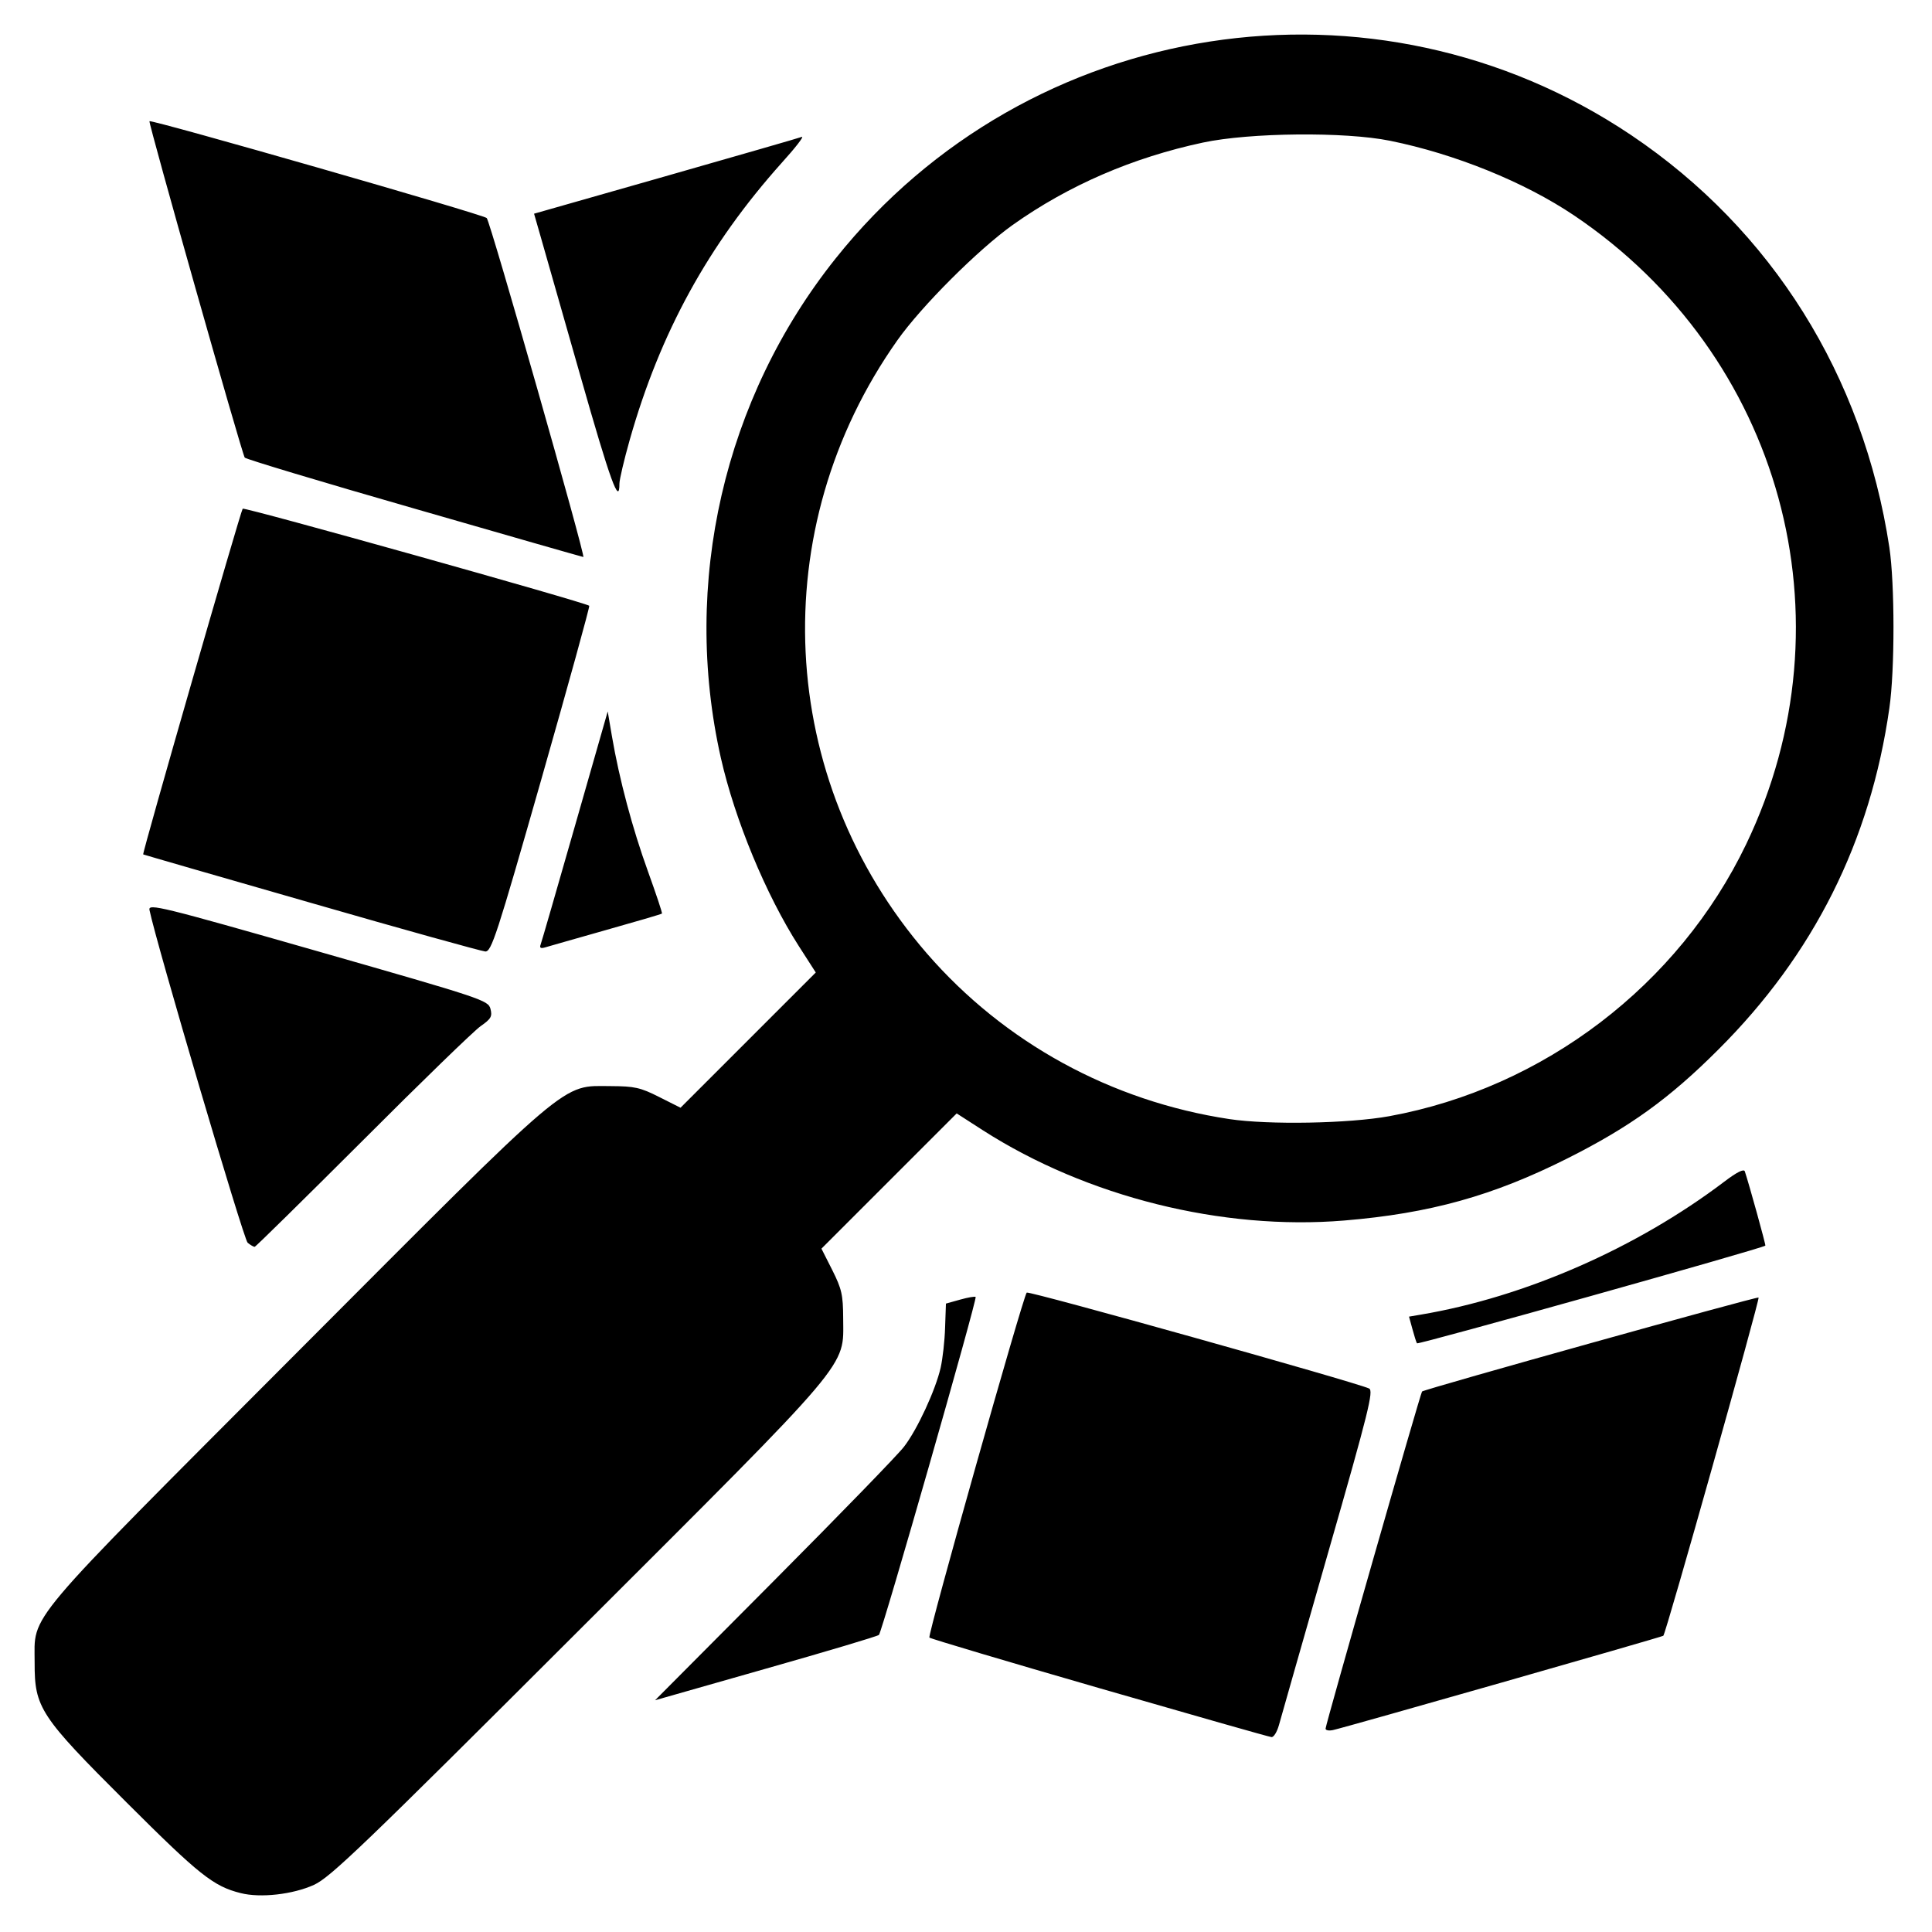
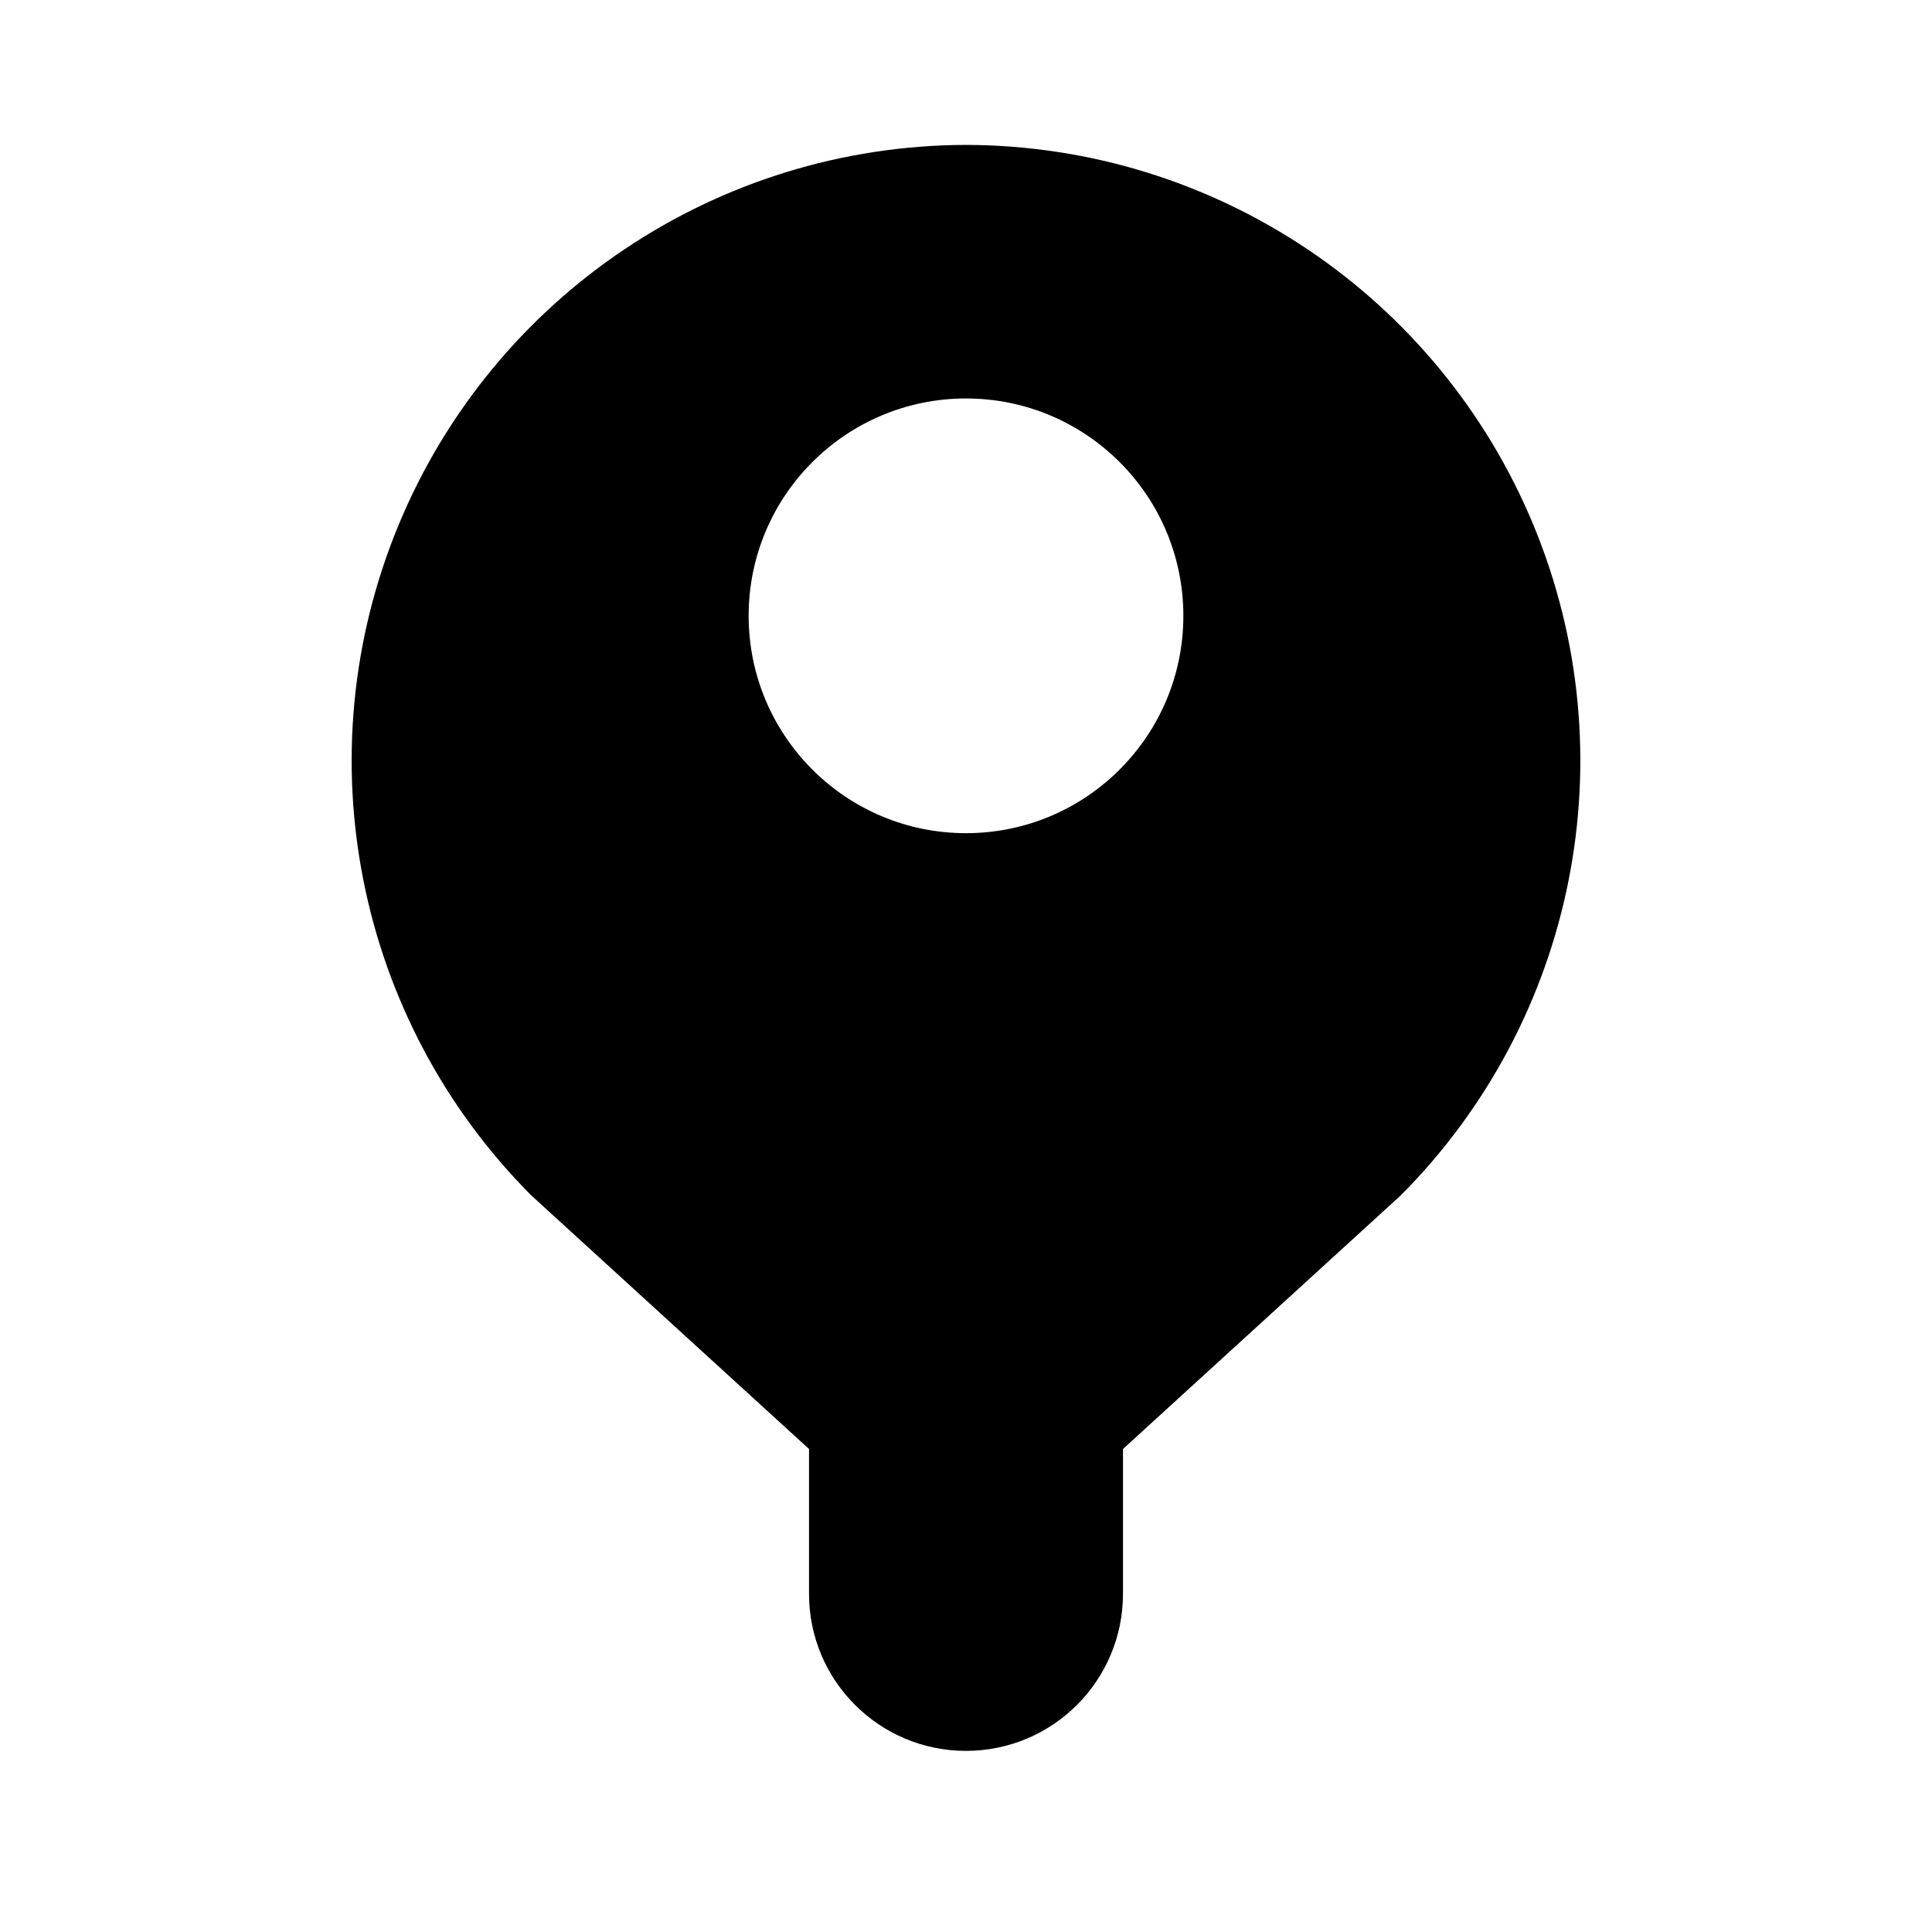
- <svg xmlns="http://www.w3.org/2000/svg" width="16px" height="16px" viewBox="0 0 16 16" version="1.1">
-   <g id="Logo_simple" fill="black">
-     <g id="layer1" transform="translate(0.234847, 0.091766)">
-       <path d="M1.758,15.586 C1.533,15.53 1.415,15.436 0.813,14.835 C0.097,14.121 0.051,14.051 0.052,13.679 C0.053,13.264 -0.072,13.412 2.216,11.118 C4.527,8.801 4.408,8.902 4.826,8.903 C5.019,8.904 5.068,8.914 5.224,8.993 L5.401,9.082 L5.961,8.522 L6.521,7.962 L6.381,7.744 C6.108,7.318 5.851,6.697 5.735,6.185 C5.409,4.738 5.76,3.208 6.686,2.048 C8.283,0.046 11.153,-0.398 13.275,1.028 C14.439,1.811 15.196,3.02 15.412,4.441 C15.457,4.742 15.458,5.456 15.412,5.773 C15.255,6.876 14.785,7.813 13.996,8.6 C13.59,9.006 13.264,9.241 12.747,9.501 C12.131,9.811 11.608,9.957 10.898,10.016 C9.887,10.1 8.766,9.82 7.907,9.27 L7.688,9.129 L7.128,9.689 L6.568,10.249 L6.658,10.427 C6.736,10.583 6.747,10.631 6.748,10.825 C6.749,11.242 6.848,11.125 4.546,13.424 C2.774,15.194 2.501,15.456 2.365,15.518 C2.191,15.597 1.922,15.628 1.758,15.586 L1.758,15.586 Z M11.271,9.152 C12.55,8.918 13.667,8.066 14.227,6.898 C15.12,5.036 14.519,2.848 12.799,1.691 C12.388,1.415 11.815,1.183 11.277,1.074 C10.904,0.998 10.115,1.006 9.727,1.089 C9.146,1.213 8.614,1.443 8.152,1.771 C7.867,1.974 7.396,2.444 7.197,2.726 C6.093,4.288 6.193,6.363 7.441,7.804 C8.082,8.543 8.967,9.028 9.946,9.176 C10.272,9.225 10.936,9.213 11.271,9.152 L11.271,9.152 Z M8.87,13.889 C8.105,13.668 7.471,13.479 7.462,13.47 C7.445,13.452 8.237,10.647 8.268,10.613 C8.284,10.596 10.992,11.355 11.103,11.407 C11.142,11.425 11.101,11.593 10.766,12.76 C10.557,13.492 10.372,14.137 10.357,14.194 C10.341,14.251 10.314,14.296 10.295,14.294 C10.277,14.293 9.636,14.11 8.87,13.889 Z M10.743,14.224 C10.743,14.19 11.53,11.441 11.542,11.432 C11.571,11.41 14.318,10.643 14.329,10.654 C14.341,10.666 13.561,13.439 13.54,13.455 C13.526,13.466 10.889,14.219 10.804,14.236 C10.77,14.243 10.743,14.238 10.743,14.224 L10.743,14.224 Z M6.177,12.997 C6.72,12.451 7.204,11.953 7.252,11.889 C7.362,11.747 7.513,11.419 7.555,11.236 C7.572,11.16 7.589,11.01 7.592,10.902 L7.599,10.704 L7.717,10.671 C7.781,10.653 7.839,10.643 7.845,10.649 C7.86,10.664 7.07,13.424 7.044,13.448 C7.032,13.459 6.61,13.585 6.106,13.728 L5.19,13.989 L6.177,12.997 L6.177,12.997 Z M11.5,11.033 C11.494,11.024 11.477,10.97 11.462,10.914 L11.434,10.812 L11.534,10.795 C12.395,10.649 13.318,10.245 14.044,9.695 C14.148,9.616 14.207,9.586 14.215,9.609 C14.25,9.714 14.39,10.219 14.385,10.224 C14.364,10.246 11.508,11.047 11.5,11.033 L11.5,11.033 Z M1.816,10.2 C1.783,10.173 1.058,7.715 1.003,7.444 C0.992,7.389 1.098,7.415 2.399,7.787 C3.761,8.177 3.808,8.192 3.827,8.263 C3.843,8.326 3.832,8.346 3.746,8.406 C3.691,8.444 3.251,8.871 2.768,9.355 C2.284,9.838 1.882,10.234 1.874,10.234 C1.865,10.234 1.839,10.219 1.816,10.2 L1.816,10.2 Z M2.342,7.386 C1.579,7.167 0.953,6.986 0.951,6.984 C0.941,6.976 1.759,4.137 1.775,4.121 C1.79,4.106 4.616,4.898 4.645,4.925 C4.651,4.93 4.472,5.577 4.248,6.363 C3.878,7.659 3.835,7.79 3.784,7.788 C3.754,7.786 3.104,7.606 2.342,7.386 L2.342,7.386 Z M4.242,7.732 C4.25,7.711 4.378,7.268 4.527,6.747 L4.798,5.8 L4.833,6.006 C4.894,6.363 5.003,6.77 5.131,7.124 C5.199,7.313 5.252,7.47 5.247,7.474 C5.242,7.479 5.034,7.54 4.785,7.61 C4.536,7.681 4.309,7.745 4.28,7.754 C4.243,7.765 4.232,7.758 4.242,7.732 L4.242,7.732 Z M3.193,4.119 C2.43,3.9 1.8,3.71 1.792,3.698 C1.766,3.657 0.992,0.923 1.003,0.912 C1.019,0.896 3.77,1.685 3.796,1.714 C3.826,1.745 4.618,4.525 4.596,4.521 C4.587,4.52 3.955,4.339 3.193,4.119 Z M4.571,3.019 C4.417,2.48 4.268,1.958 4.24,1.859 L4.188,1.678 L5.276,1.368 C5.874,1.197 6.382,1.051 6.405,1.042 C6.428,1.034 6.353,1.131 6.238,1.258 C5.631,1.936 5.232,2.663 4.98,3.552 C4.933,3.718 4.895,3.88 4.895,3.913 C4.895,4.1 4.821,3.897 4.571,3.019 Z" id="path3940" />
-     </g>
-   </g>
+ <svg xmlns="http://www.w3.org/2000/svg" viewBox="0 0 16 16">
+   <path fill="black" d="M8 1.2a5.1 5.1 0 0 0-3.6 8.7L6.7 12v1.2a1.3 1.3 0 0 0 2.6 0V12l2.3-2.1A5.1 5.1 0 0 0 8 1.2Zm0 2.1a1.8 1.8 0 1 1 0 3.6 1.8 1.8 0 0 1 0-3.6Z" />
</svg>
